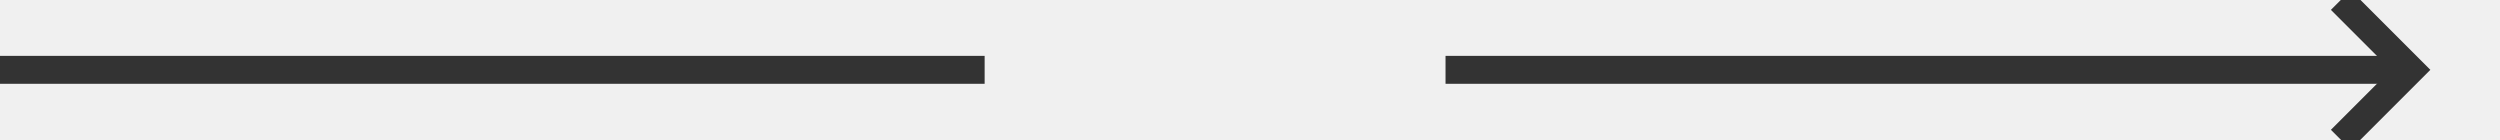
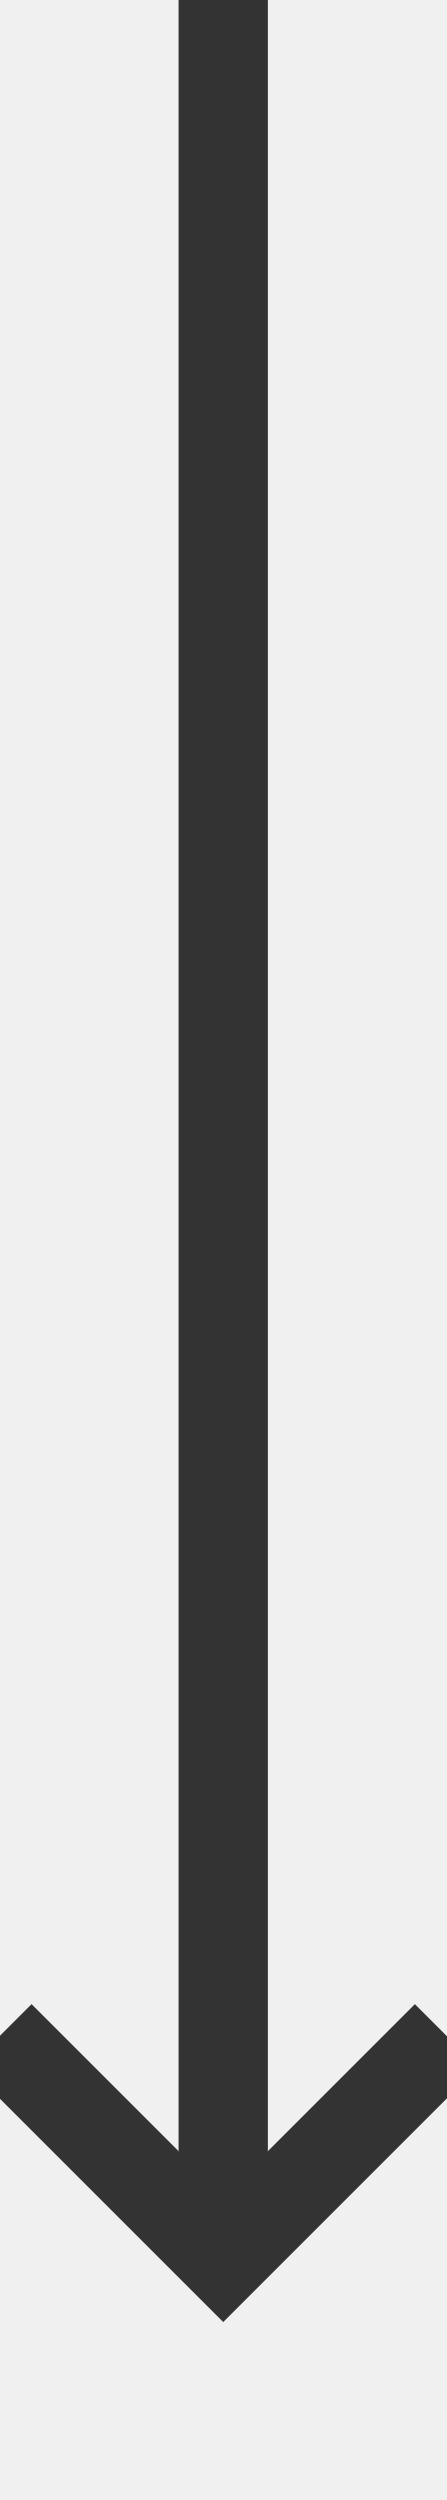
- <svg xmlns="http://www.w3.org/2000/svg" version="1.1" width="179px" height="10px" preserveAspectRatio="xMinYMid meet" viewBox="420 918  179 8">
-   <defs>
-     <mask fill="white" id="clip27">
-       <path d="M 490.5 909  L 523.5 909  L 523.5 934  L 490.5 934  Z M 420 909  L 604 909  L 604 934  L 420 934  Z " fill-rule="evenodd" />
-     </mask>
-   </defs>
-   <path d="M 490.5 922  L 420 922  M 523.5 922  L 592 922  " stroke-width="2" stroke="#333333" fill="none" />
-   <path d="M 586.893 917.707  L 591.186 922  L 586.893 926.293  L 588.307 927.707  L 593.307 922.707  L 594.014 922  L 593.307 921.293  L 588.307 916.293  L 586.893 917.707  Z " fill-rule="nonzero" fill="#333333" stroke="none" mask="url(#clip27)" />
+ <svg xmlns="http://www.w3.org/2000/svg" version="1.1" width="10px" height="56px" preserveAspectRatio="xMidYMin meet" viewBox="366 952  8 56">
+   <path d="M 370 952  L 370 1002  " stroke-width="2" stroke="#333333" fill="none" />
+   <path d="M 374.293 996.893  L 370 1001.186  L 365.707 996.893  L 364.293 998.307  L 369.293 1003.307  L 370 1004.014  L 370.707 1003.307  L 375.707 998.307  L 374.293 996.893  Z " fill-rule="nonzero" fill="#333333" stroke="none" />
</svg>
